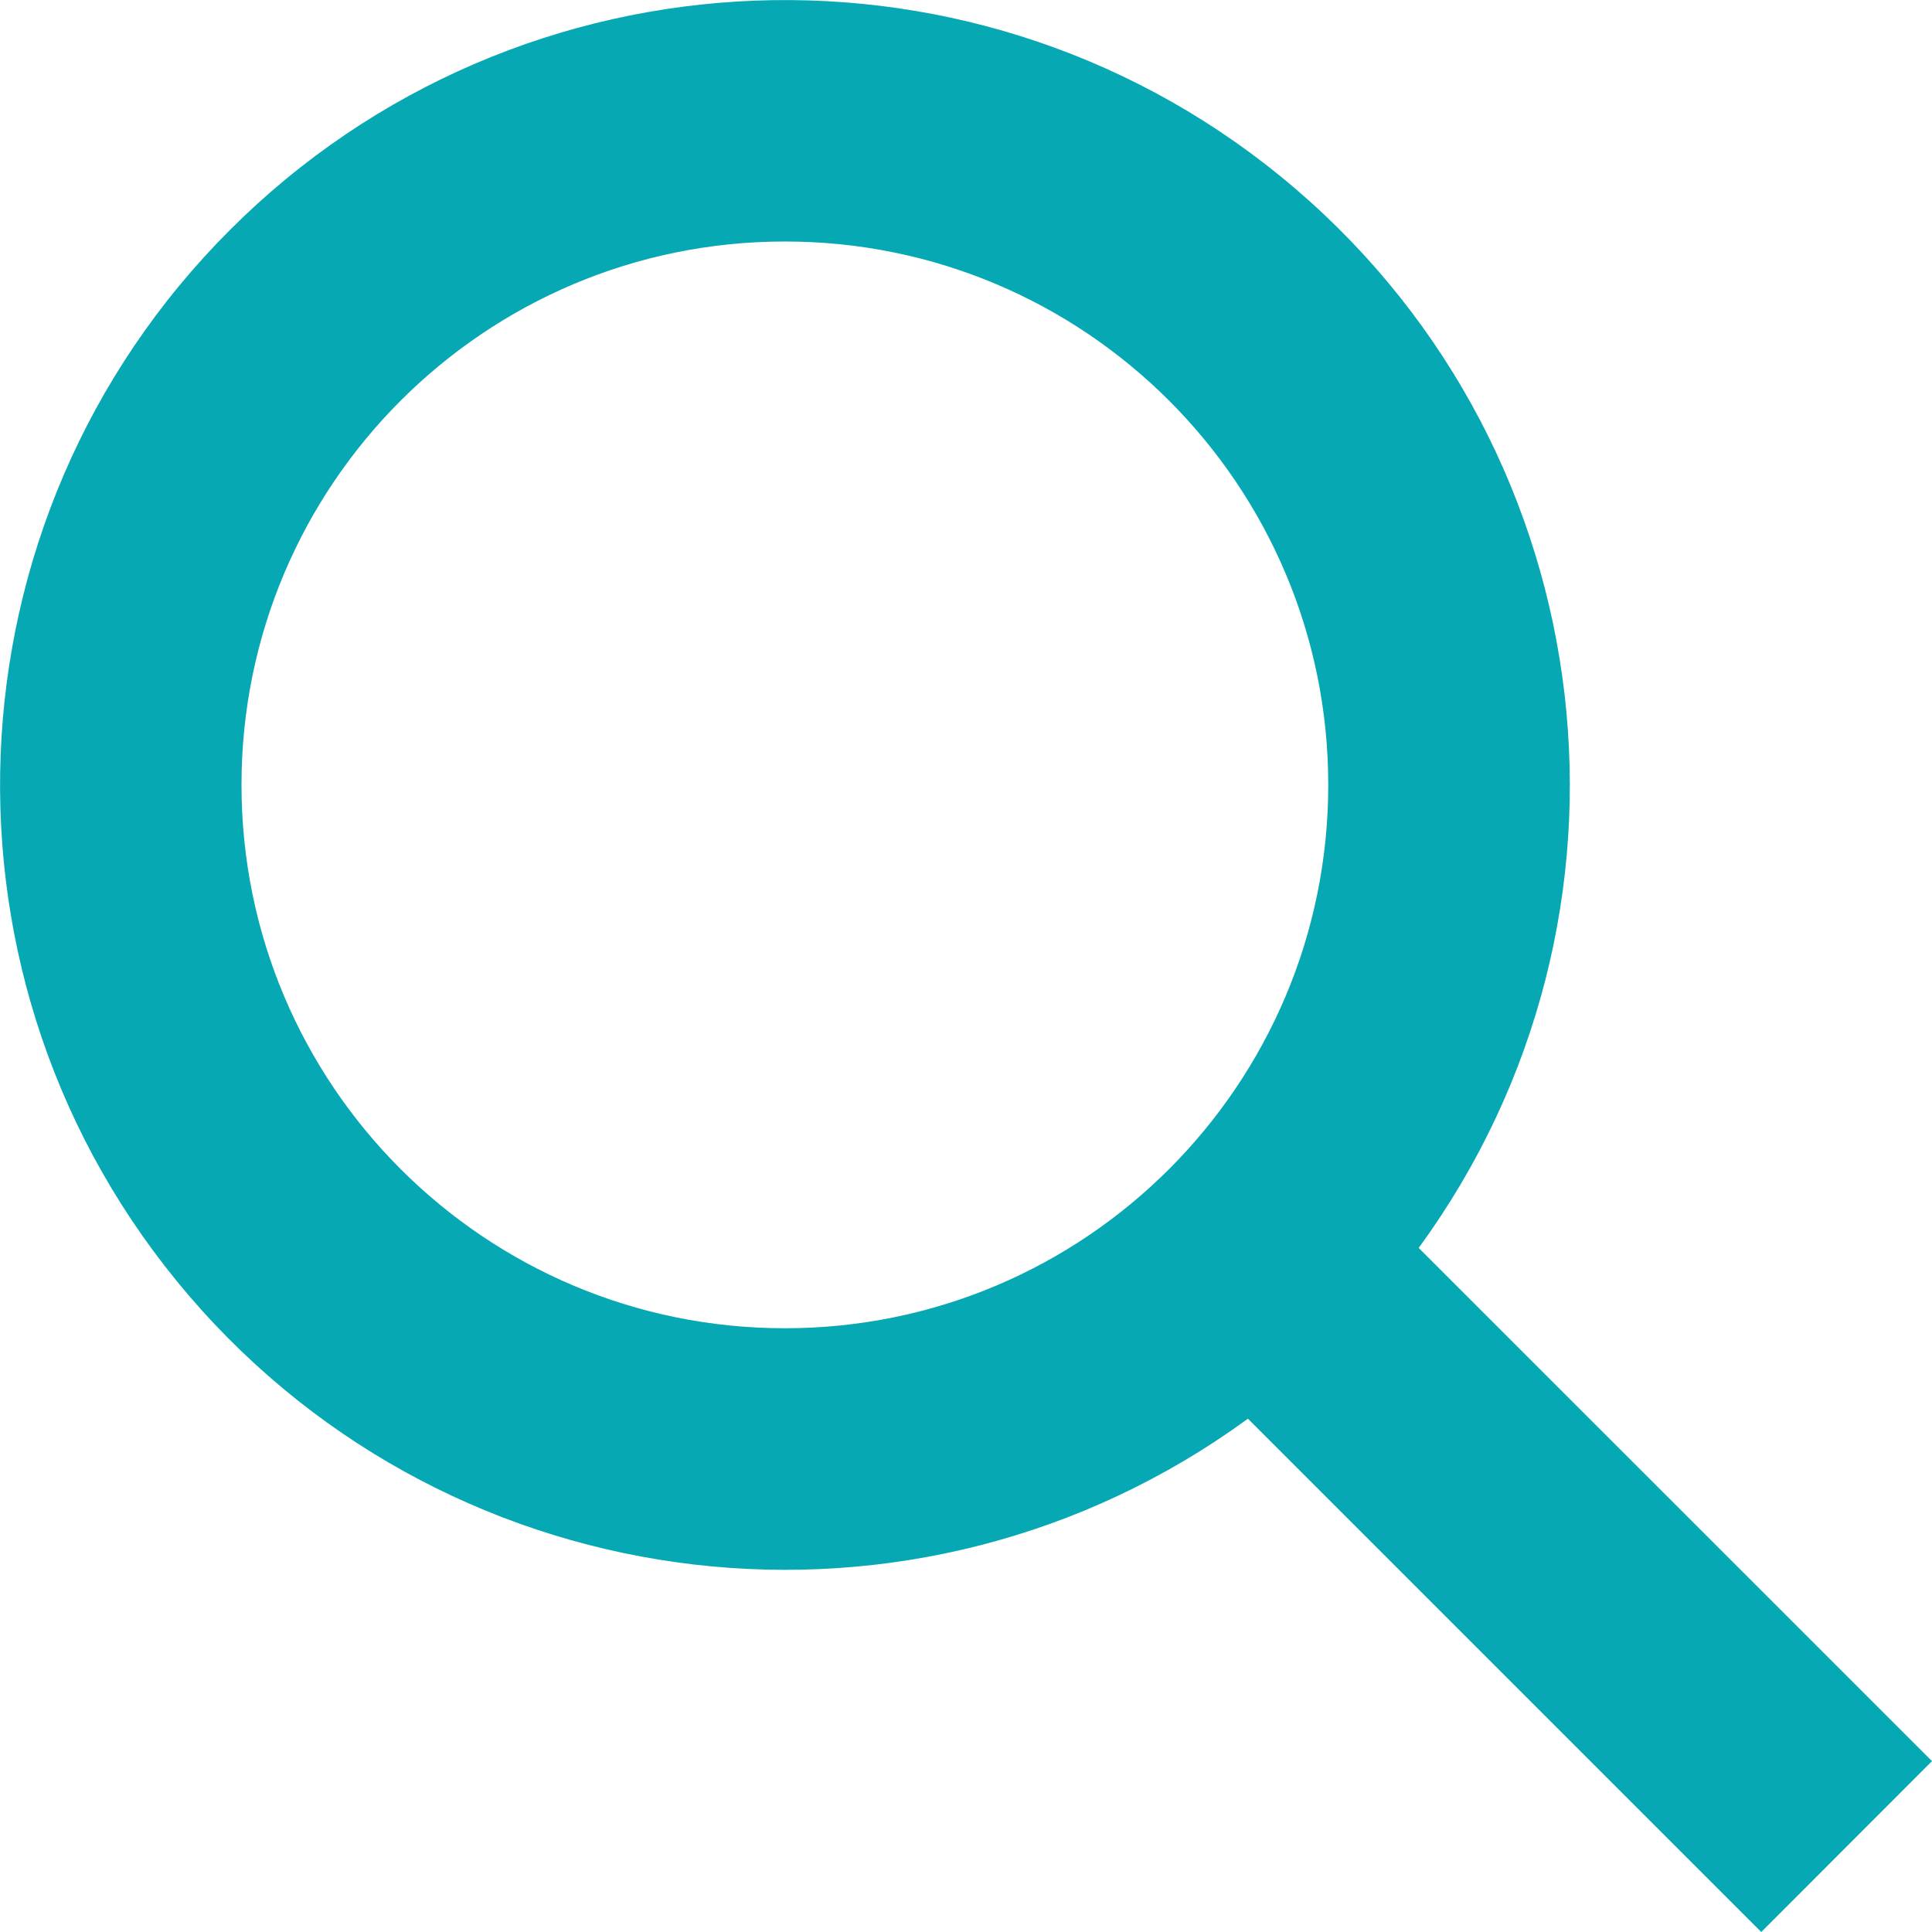
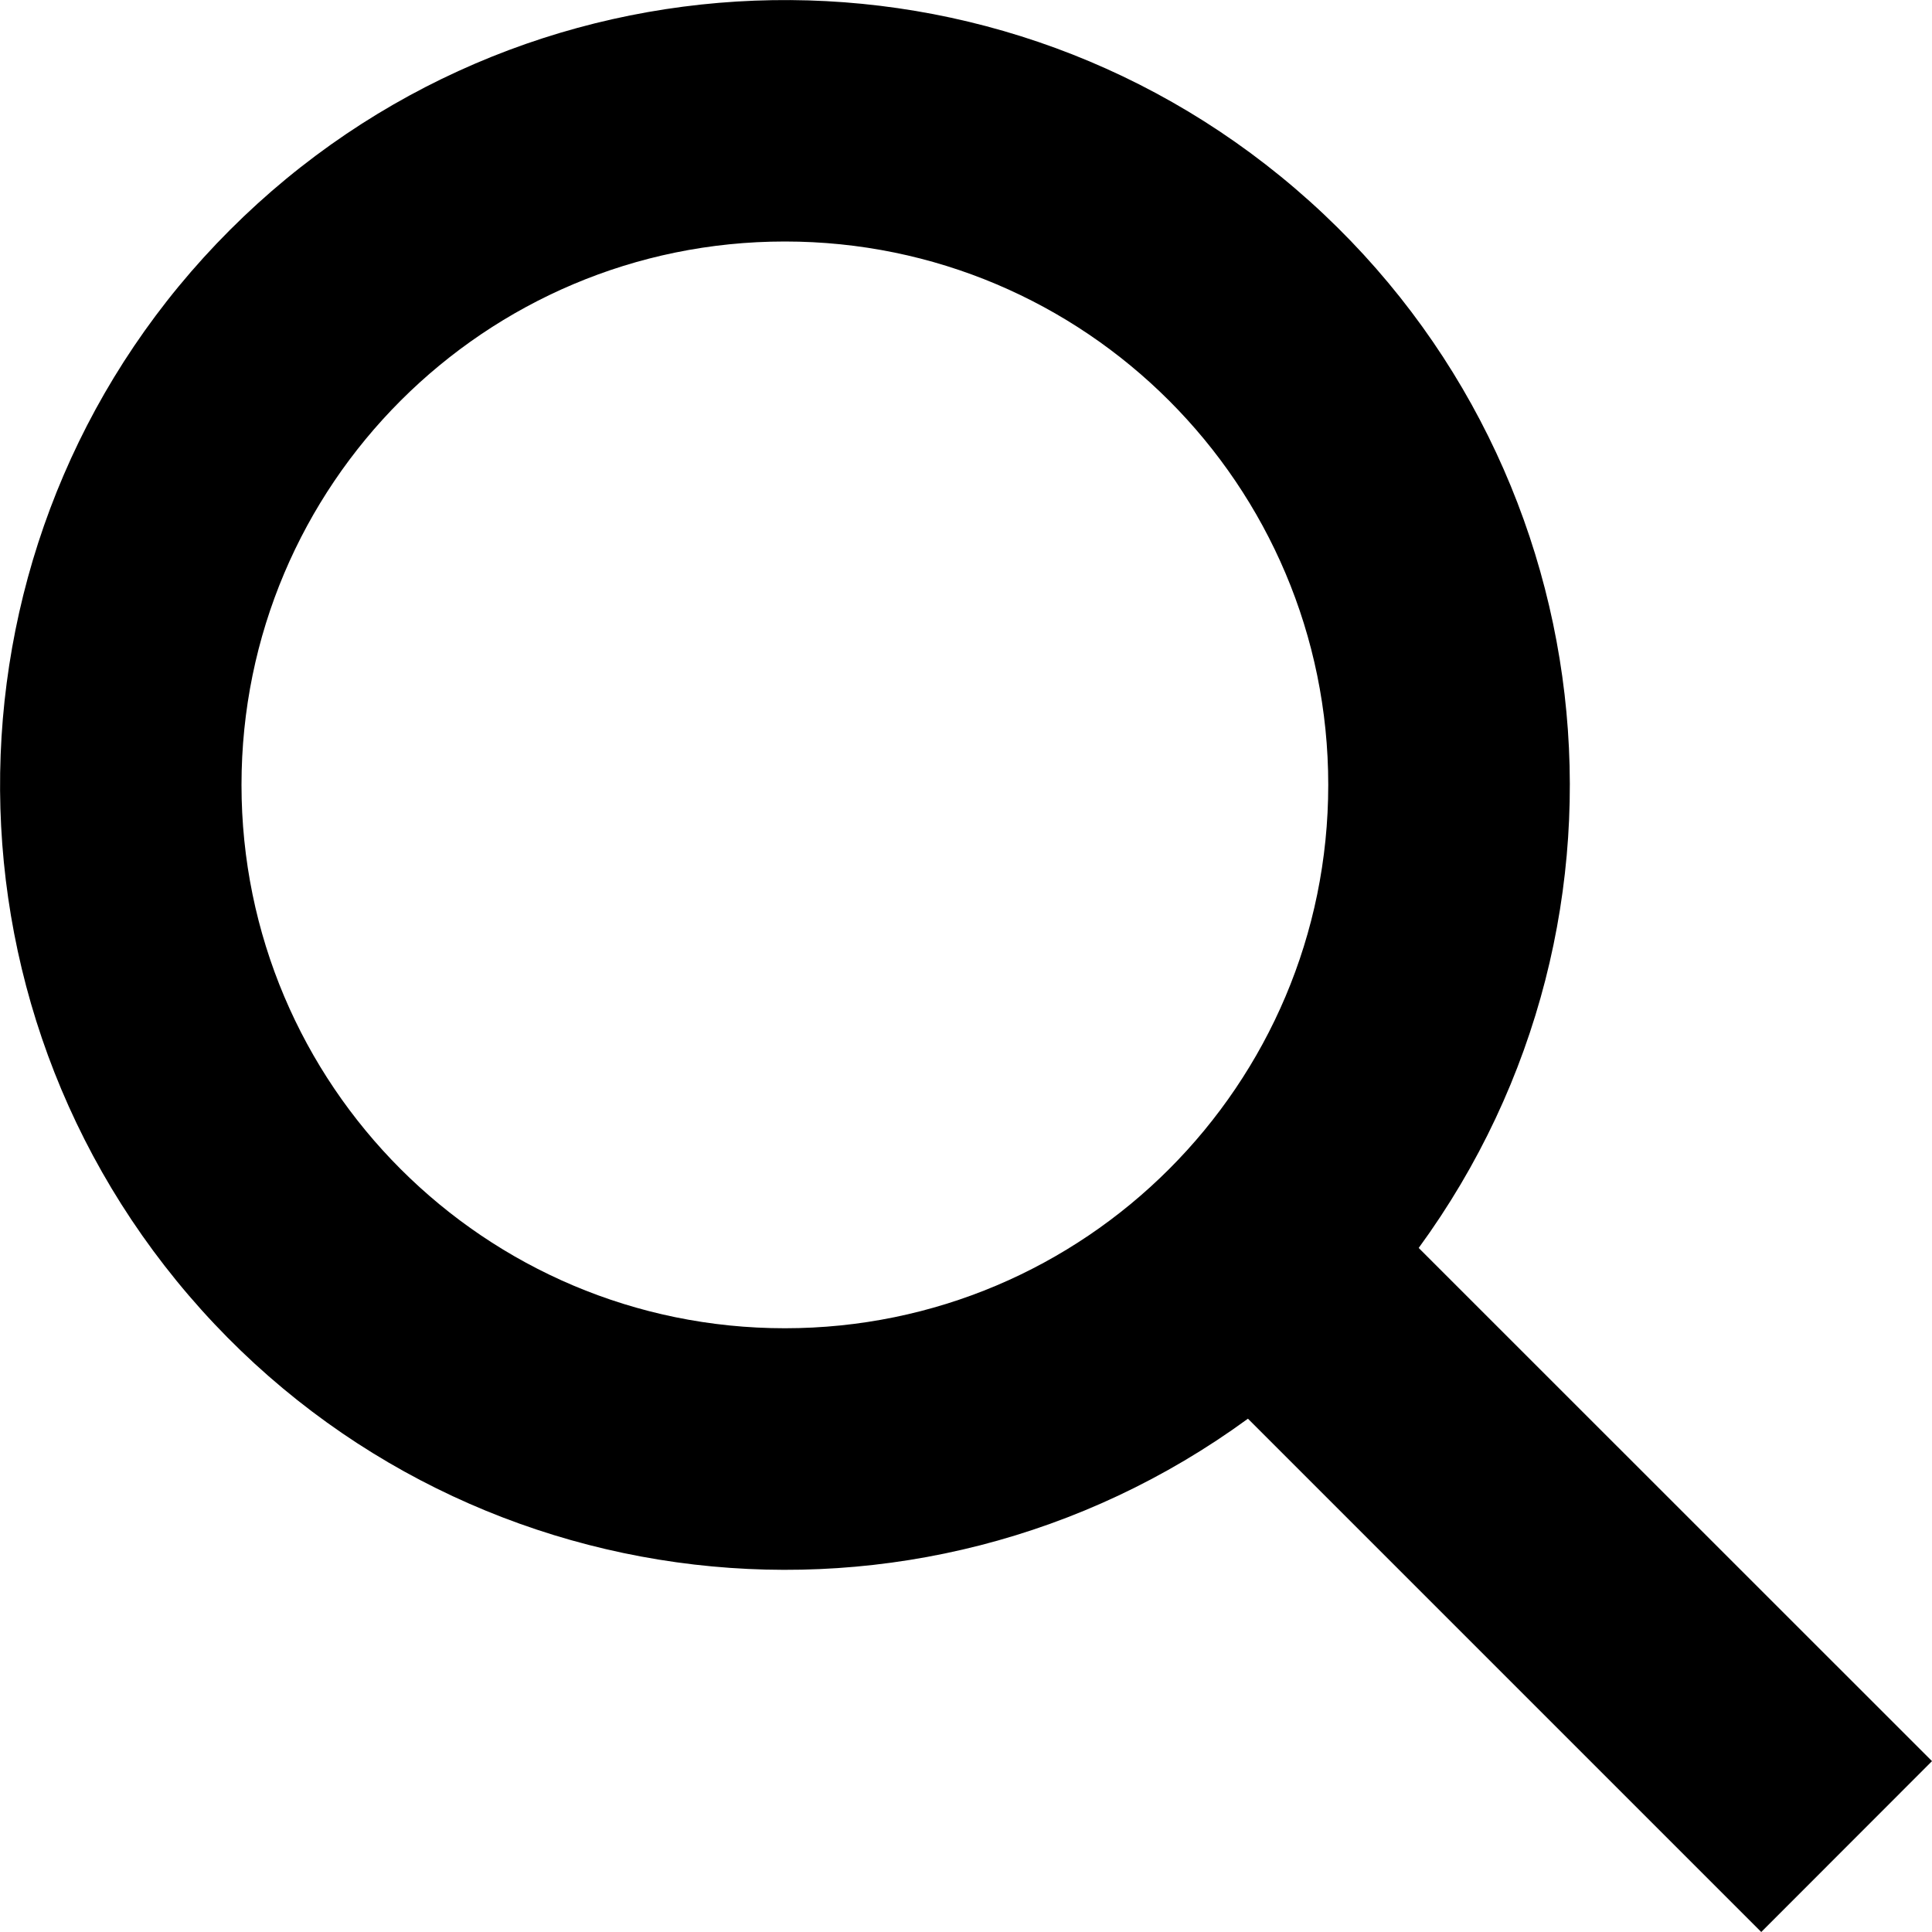
<svg xmlns="http://www.w3.org/2000/svg" width="16" height="16" viewBox="0 0 16 16" fill="none">
-   <path fill-rule="evenodd" clip-rule="evenodd" d="M11 6.5a4.5 4.5 0 11-9 0 4.5 4.5 0 019 0zm-.665 5.249a6.5 6.5 0 111.414-1.414L16 14.585 14.586 16l-4.251-4.251z" fill="#06A9B3" />
+   <path fill-rule="evenodd" clip-rule="evenodd" d="M11 6.5a4.5 4.5 0 11-9 0 4.5 4.5 0 019 0zm-.665 5.249a6.5 6.5 0 111.414-1.414L16 14.585 14.586 16l-4.251-4.251z" fill="currentColor" />
</svg>
